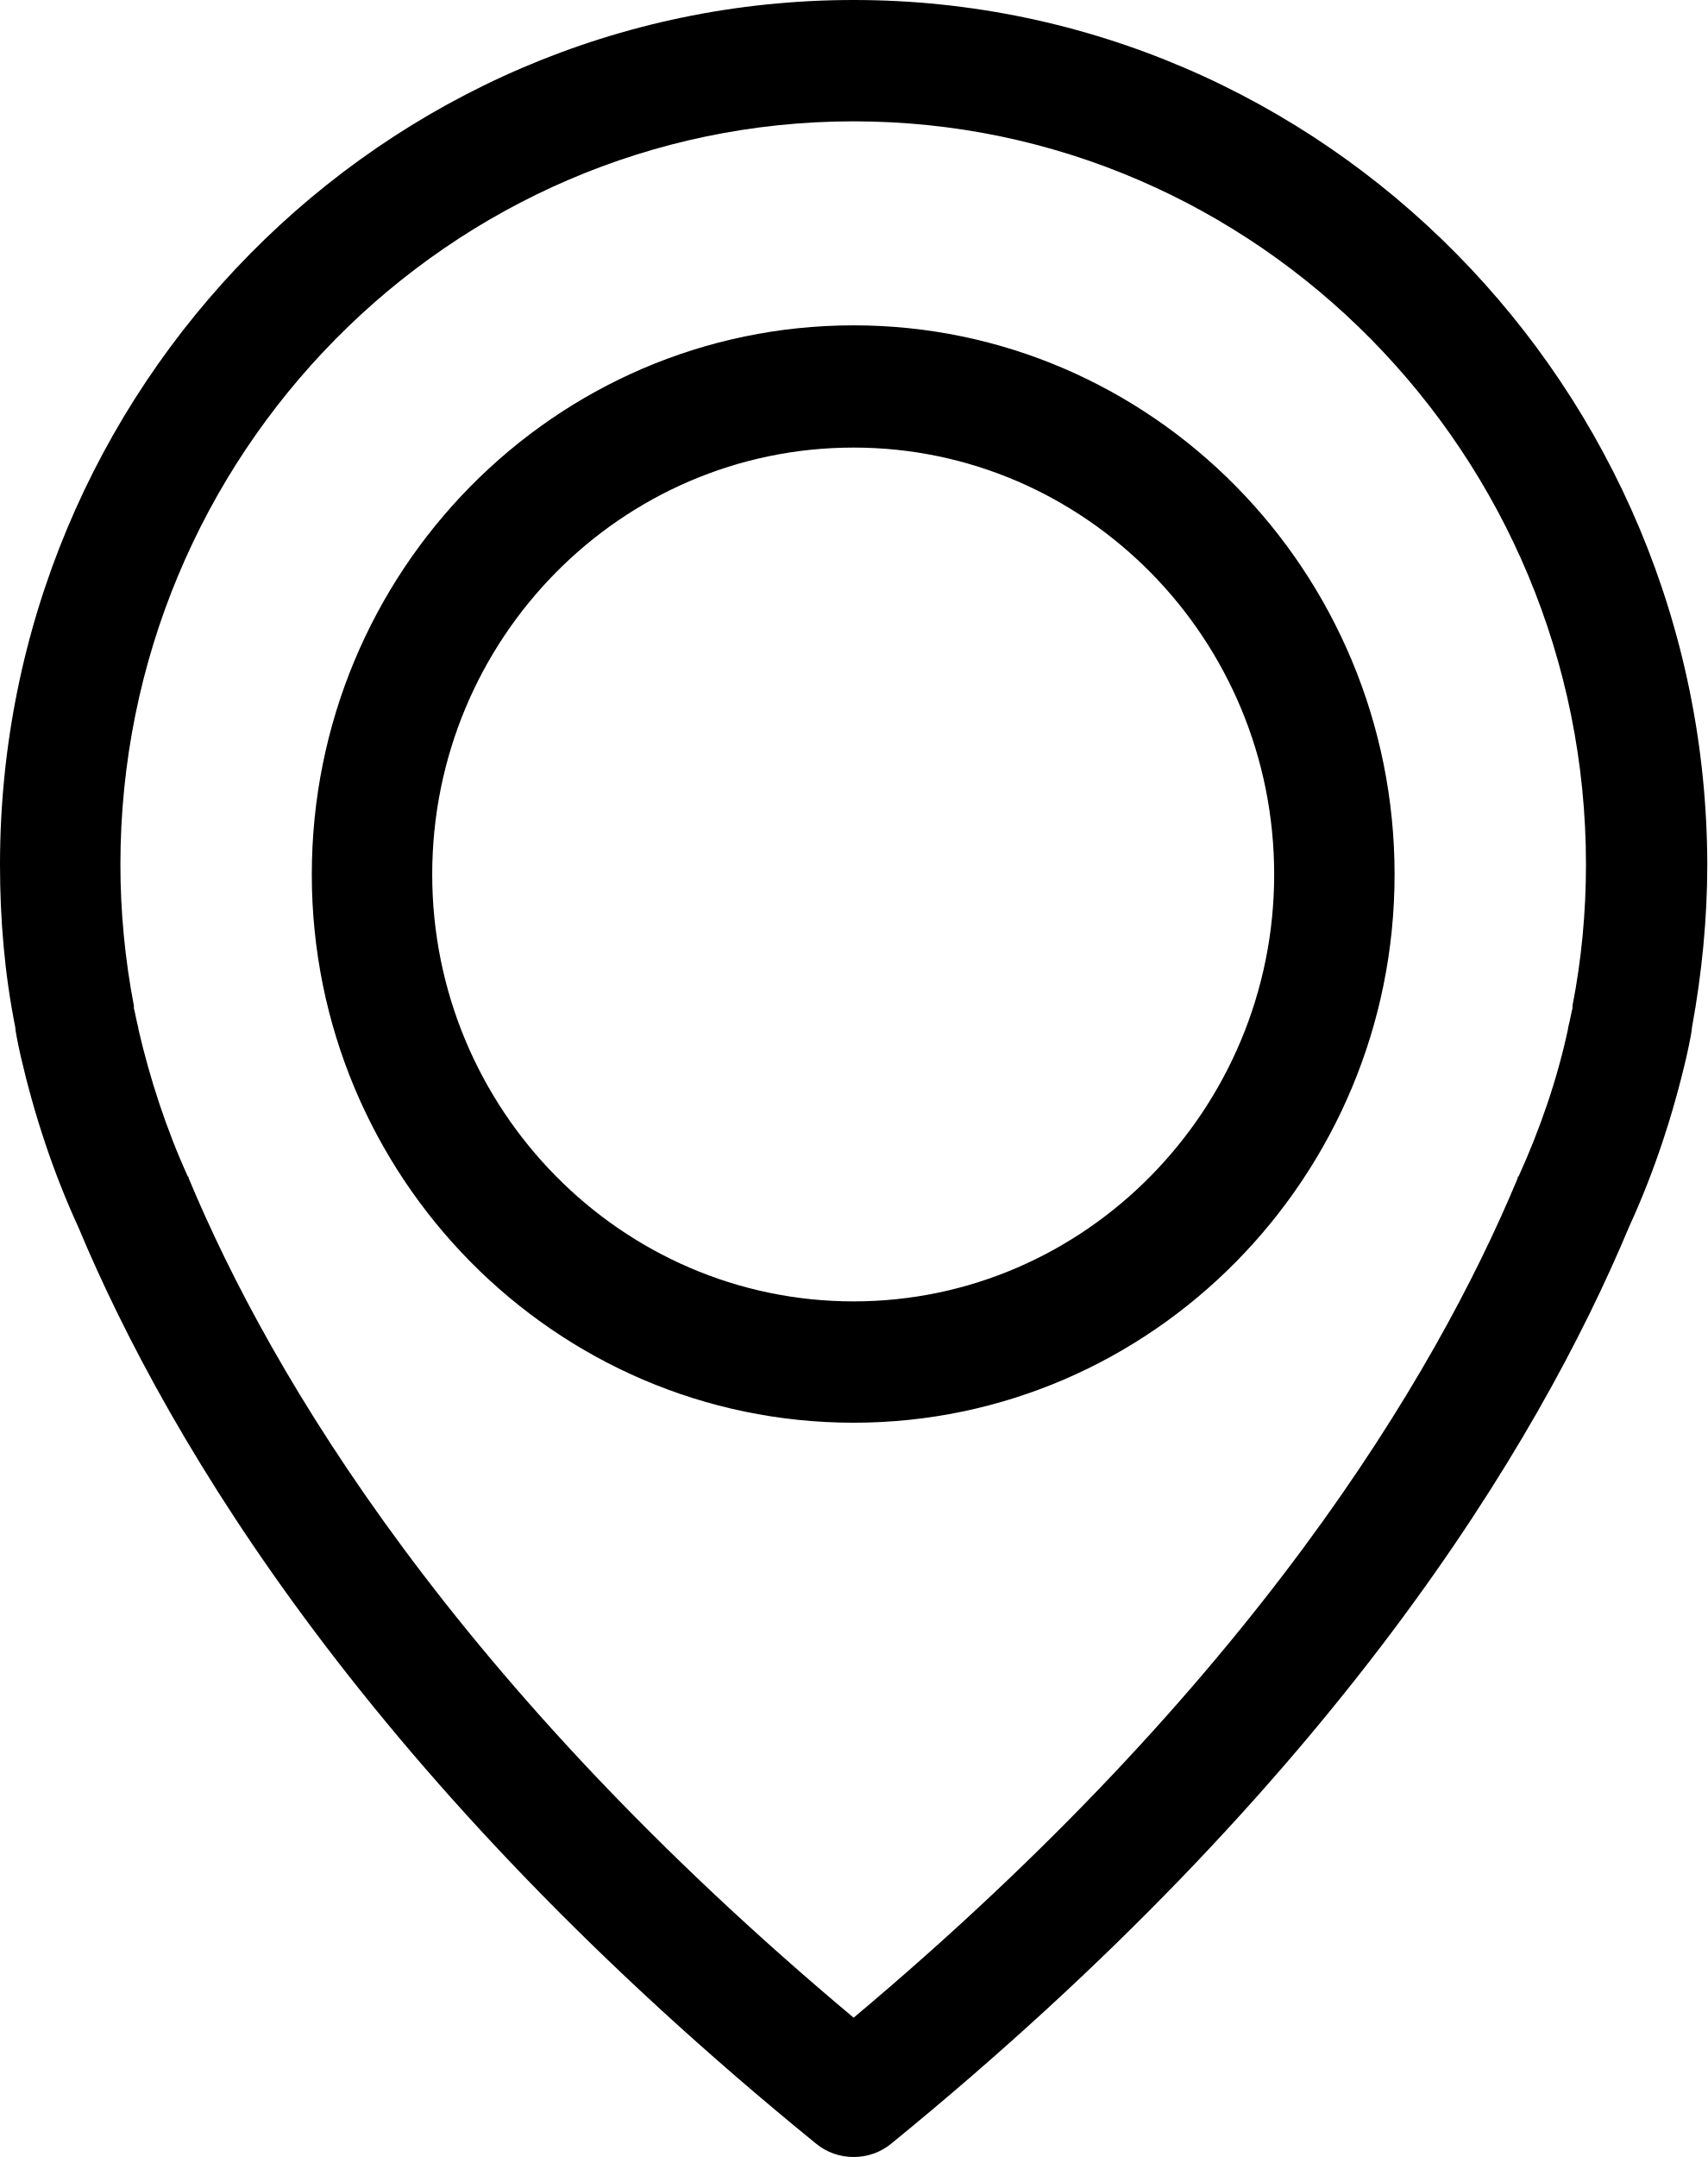
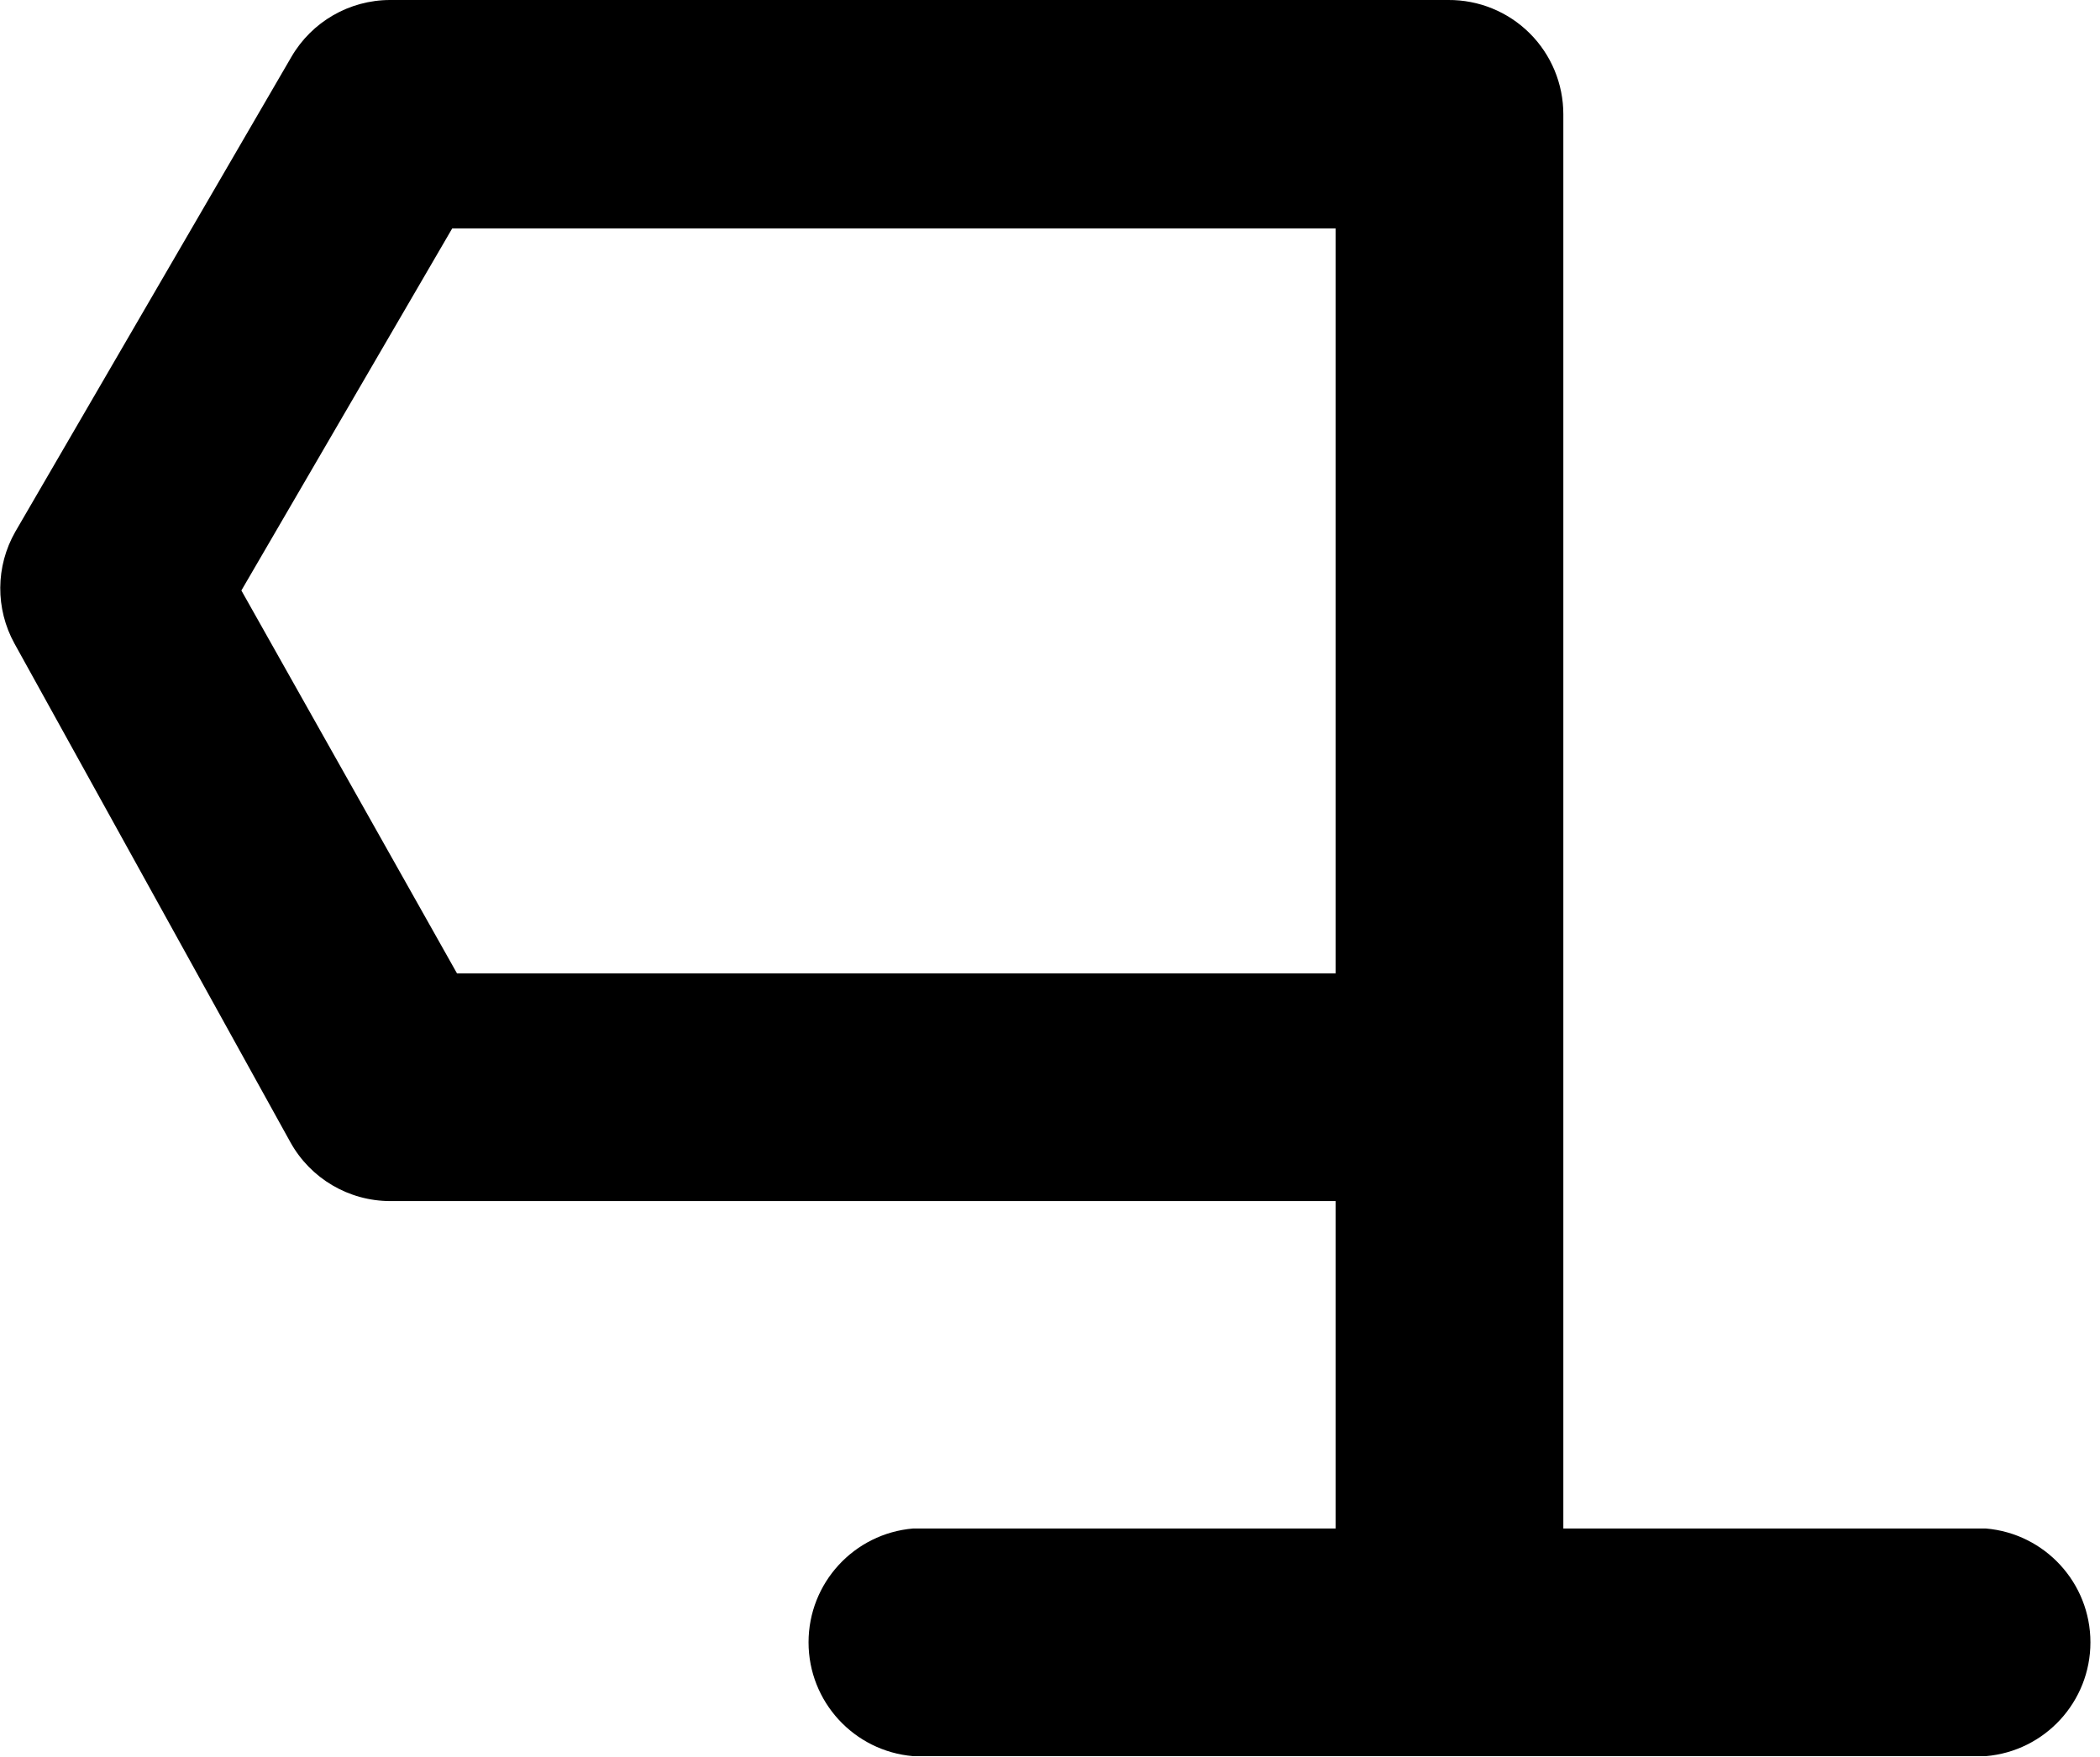
- <svg xmlns="http://www.w3.org/2000/svg" width="19px" height="24px" viewBox="0 0 19 24">
-   <path fillRule="evenodd" d="M 18.83 11.43C 18.83 11.46 18.81 11.57 18.77 11.75 18.62 12.4 18.41 13.04 18.13 13.65 17.11 16.09 14.85 19.83 9.92 23.85 9.8 23.95 9.65 24 9.5 24 9.35 24 9.2 23.95 9.08 23.85 4.14 19.83 1.89 16.09 0.87 13.65 0.59 13.04 0.38 12.4 0.23 11.75 0.19 11.57 0.17 11.46 0.17 11.43 0.05 10.83 0 10.22 0 9.62 0 4.32 4.26 0 9.5 0 14.73 0 18.99 4.32 19 9.62 19 10.22 18.94 10.83 18.83 11.43ZM 9.5 1.35C 5 1.35 1.34 5.06 1.34 9.62 1.34 10.14 1.39 10.67 1.49 11.19 1.49 11.2 1.49 11.21 1.49 11.22 1.5 11.25 1.51 11.32 1.54 11.44 1.54 11.44 1.54 11.44 1.54 11.45 1.67 12.01 1.85 12.56 2.09 13.09 2.1 13.09 2.1 13.1 2.1 13.11 3.03 15.34 5.07 18.74 9.5 22.45 13.92 18.74 15.96 15.34 16.89 13.11 16.89 13.1 16.89 13.09 16.9 13.09 17.14 12.56 17.33 12.01 17.45 11.45 17.45 11.44 17.45 11.44 17.45 11.44 17.48 11.32 17.49 11.25 17.5 11.22 17.5 11.21 17.5 11.2 17.5 11.19 17.6 10.68 17.65 10.15 17.65 9.62 17.65 5.06 13.99 1.35 9.5 1.35ZM 9.5 15.83C 6.17 15.83 3.47 13.09 3.47 9.73 3.47 6.36 6.17 3.62 9.5 3.62 12.82 3.62 15.52 6.36 15.52 9.73 15.52 13.09 12.82 15.83 9.5 15.83ZM 9.5 4.98C 6.91 4.98 4.81 7.11 4.81 9.73 4.81 12.34 6.91 14.48 9.5 14.48 12.08 14.48 14.18 12.34 14.18 9.73 14.18 7.11 12.08 4.98 9.5 4.98Z" />
+ <svg xmlns="http://www.w3.org/2000/svg" viewBox="0 0 26.1 21.84">
+   <path class="cls-1" d="M24.68,19H19.43V1.42A1.42,1.42,0,0,0,18,0H4.85A1.42,1.42,0,0,0,3.62.71L0.19,6.61A1.42,1.42,0,0,0,.18,8l3.43,6.2a1.42,1.42,0,0,0,1.24.73H16.6V19H11.35a1.42,1.42,0,0,0,0,2.83H24.68A1.42,1.42,0,0,0,24.68,19Zm-19-6.9L3,7.34l2.62-4.5H16.6V12.1H5.68Z" />
</svg>
